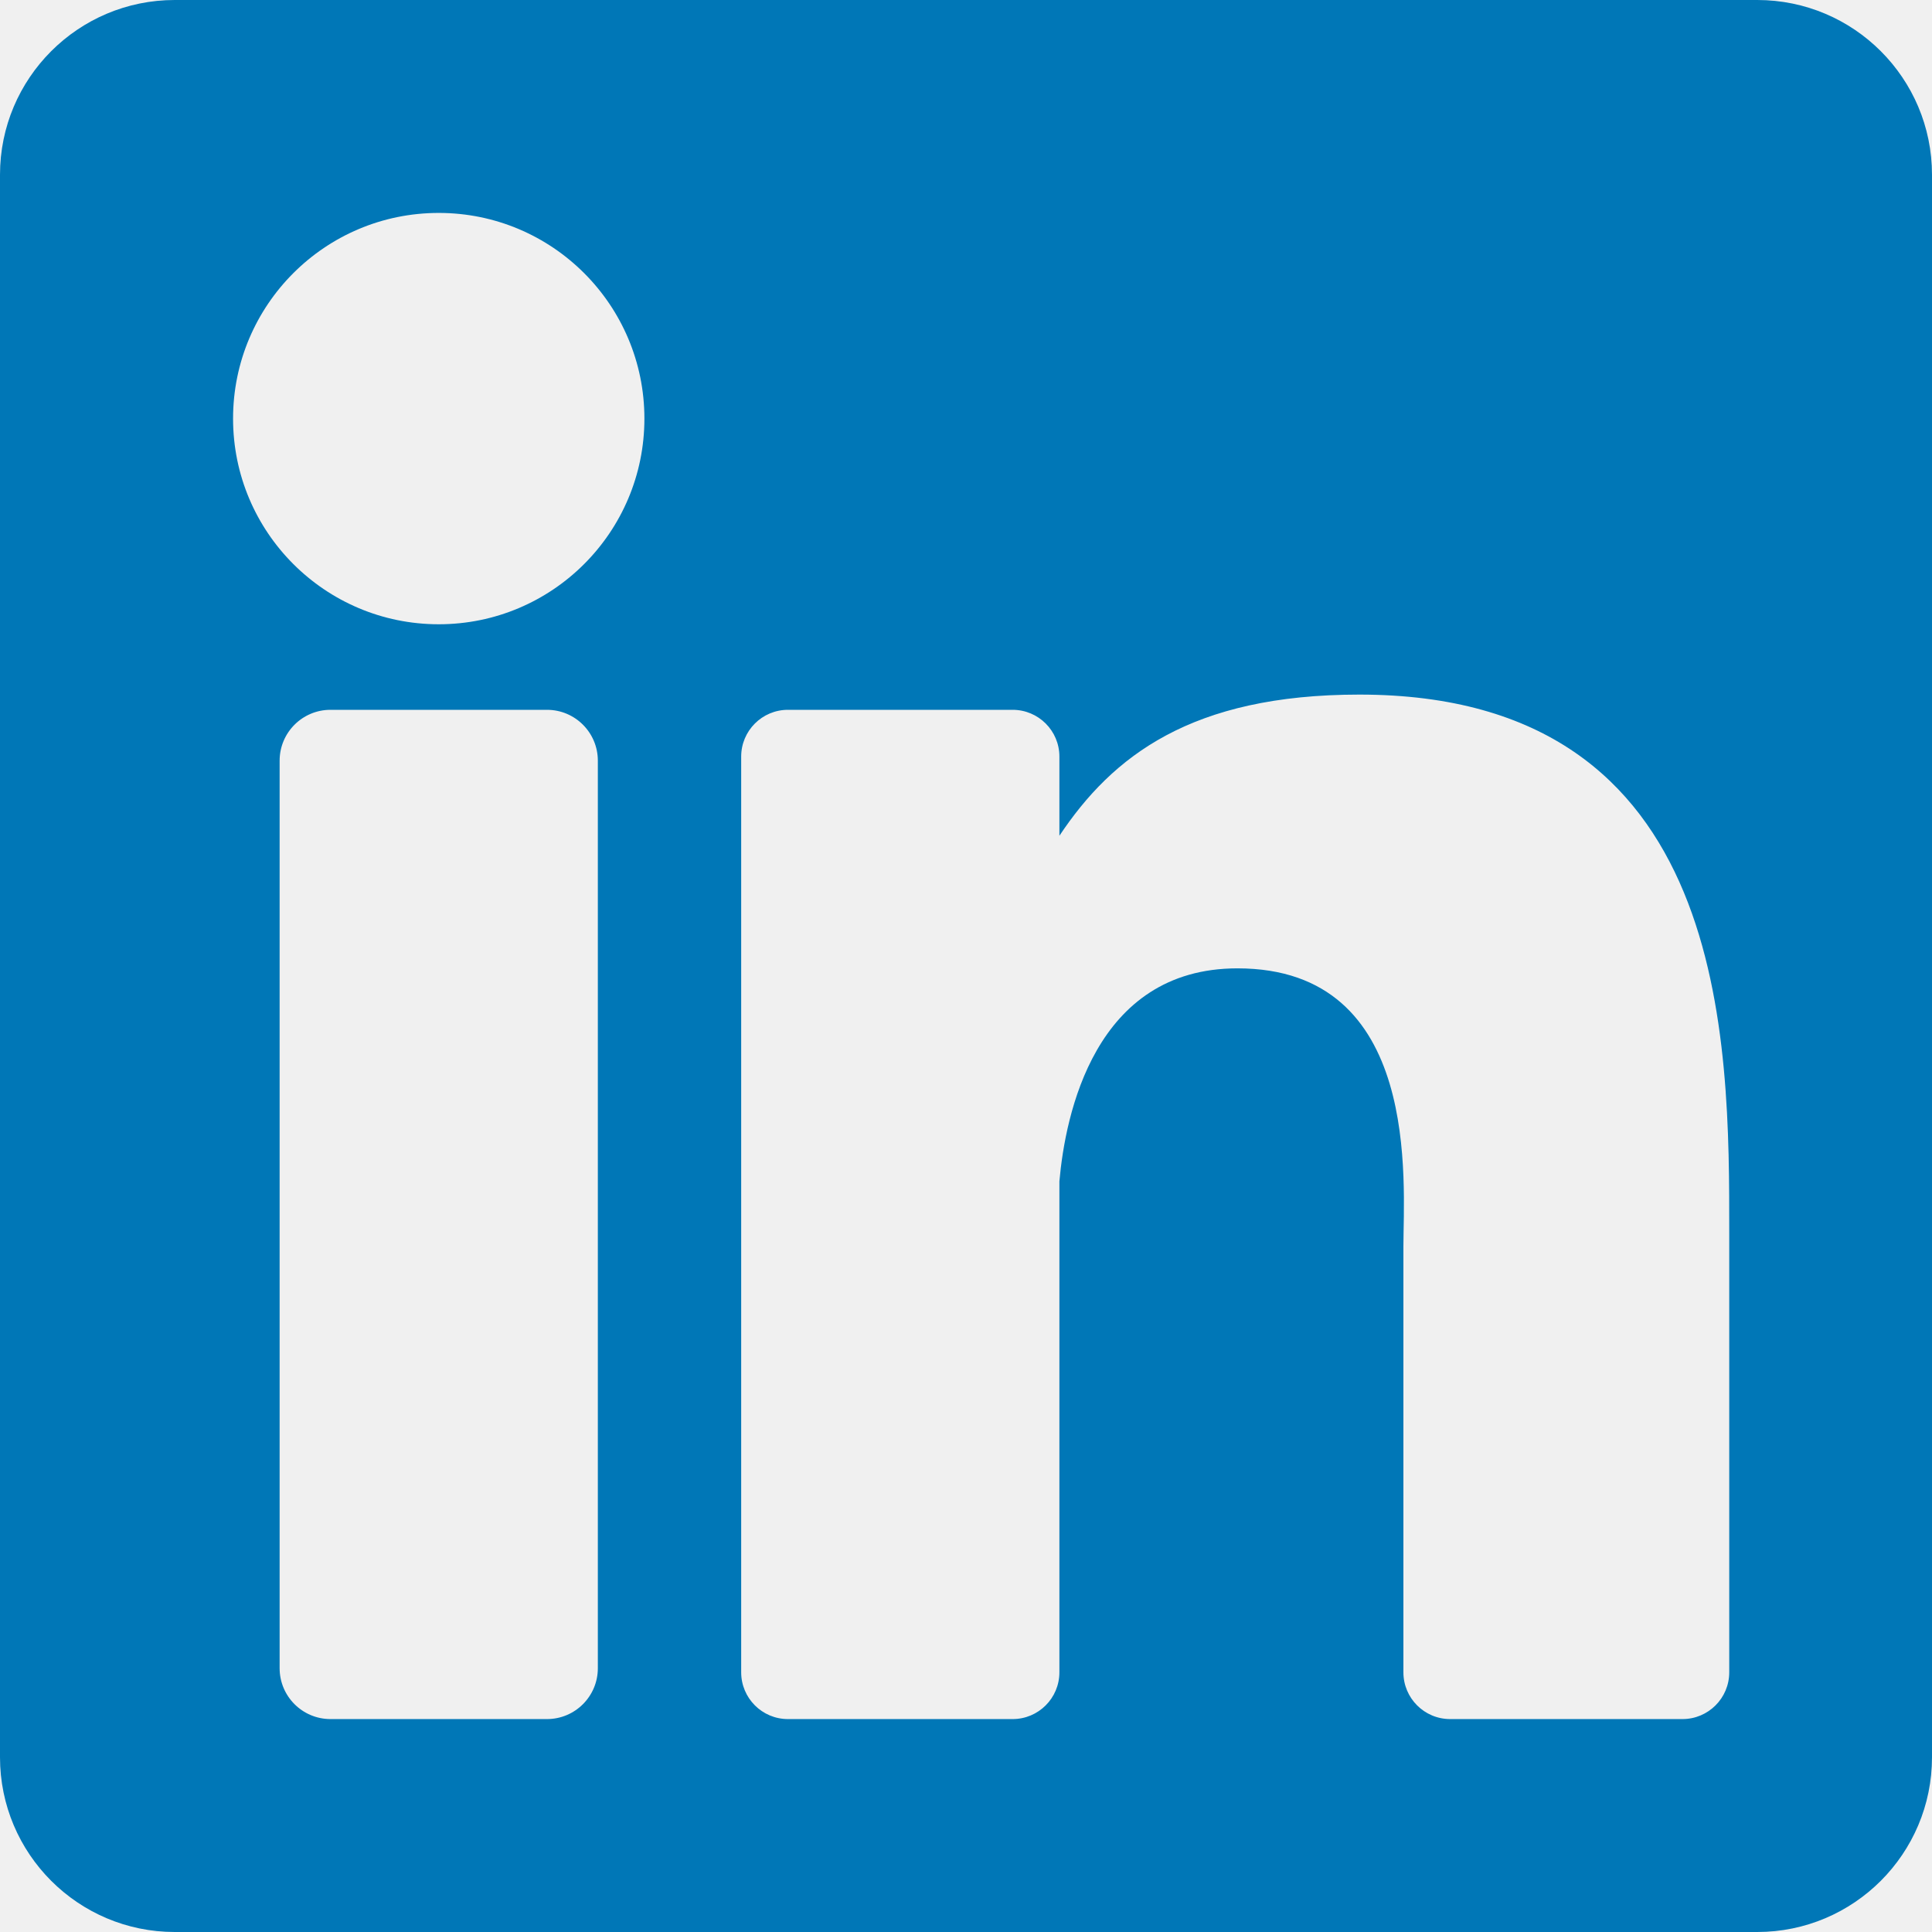
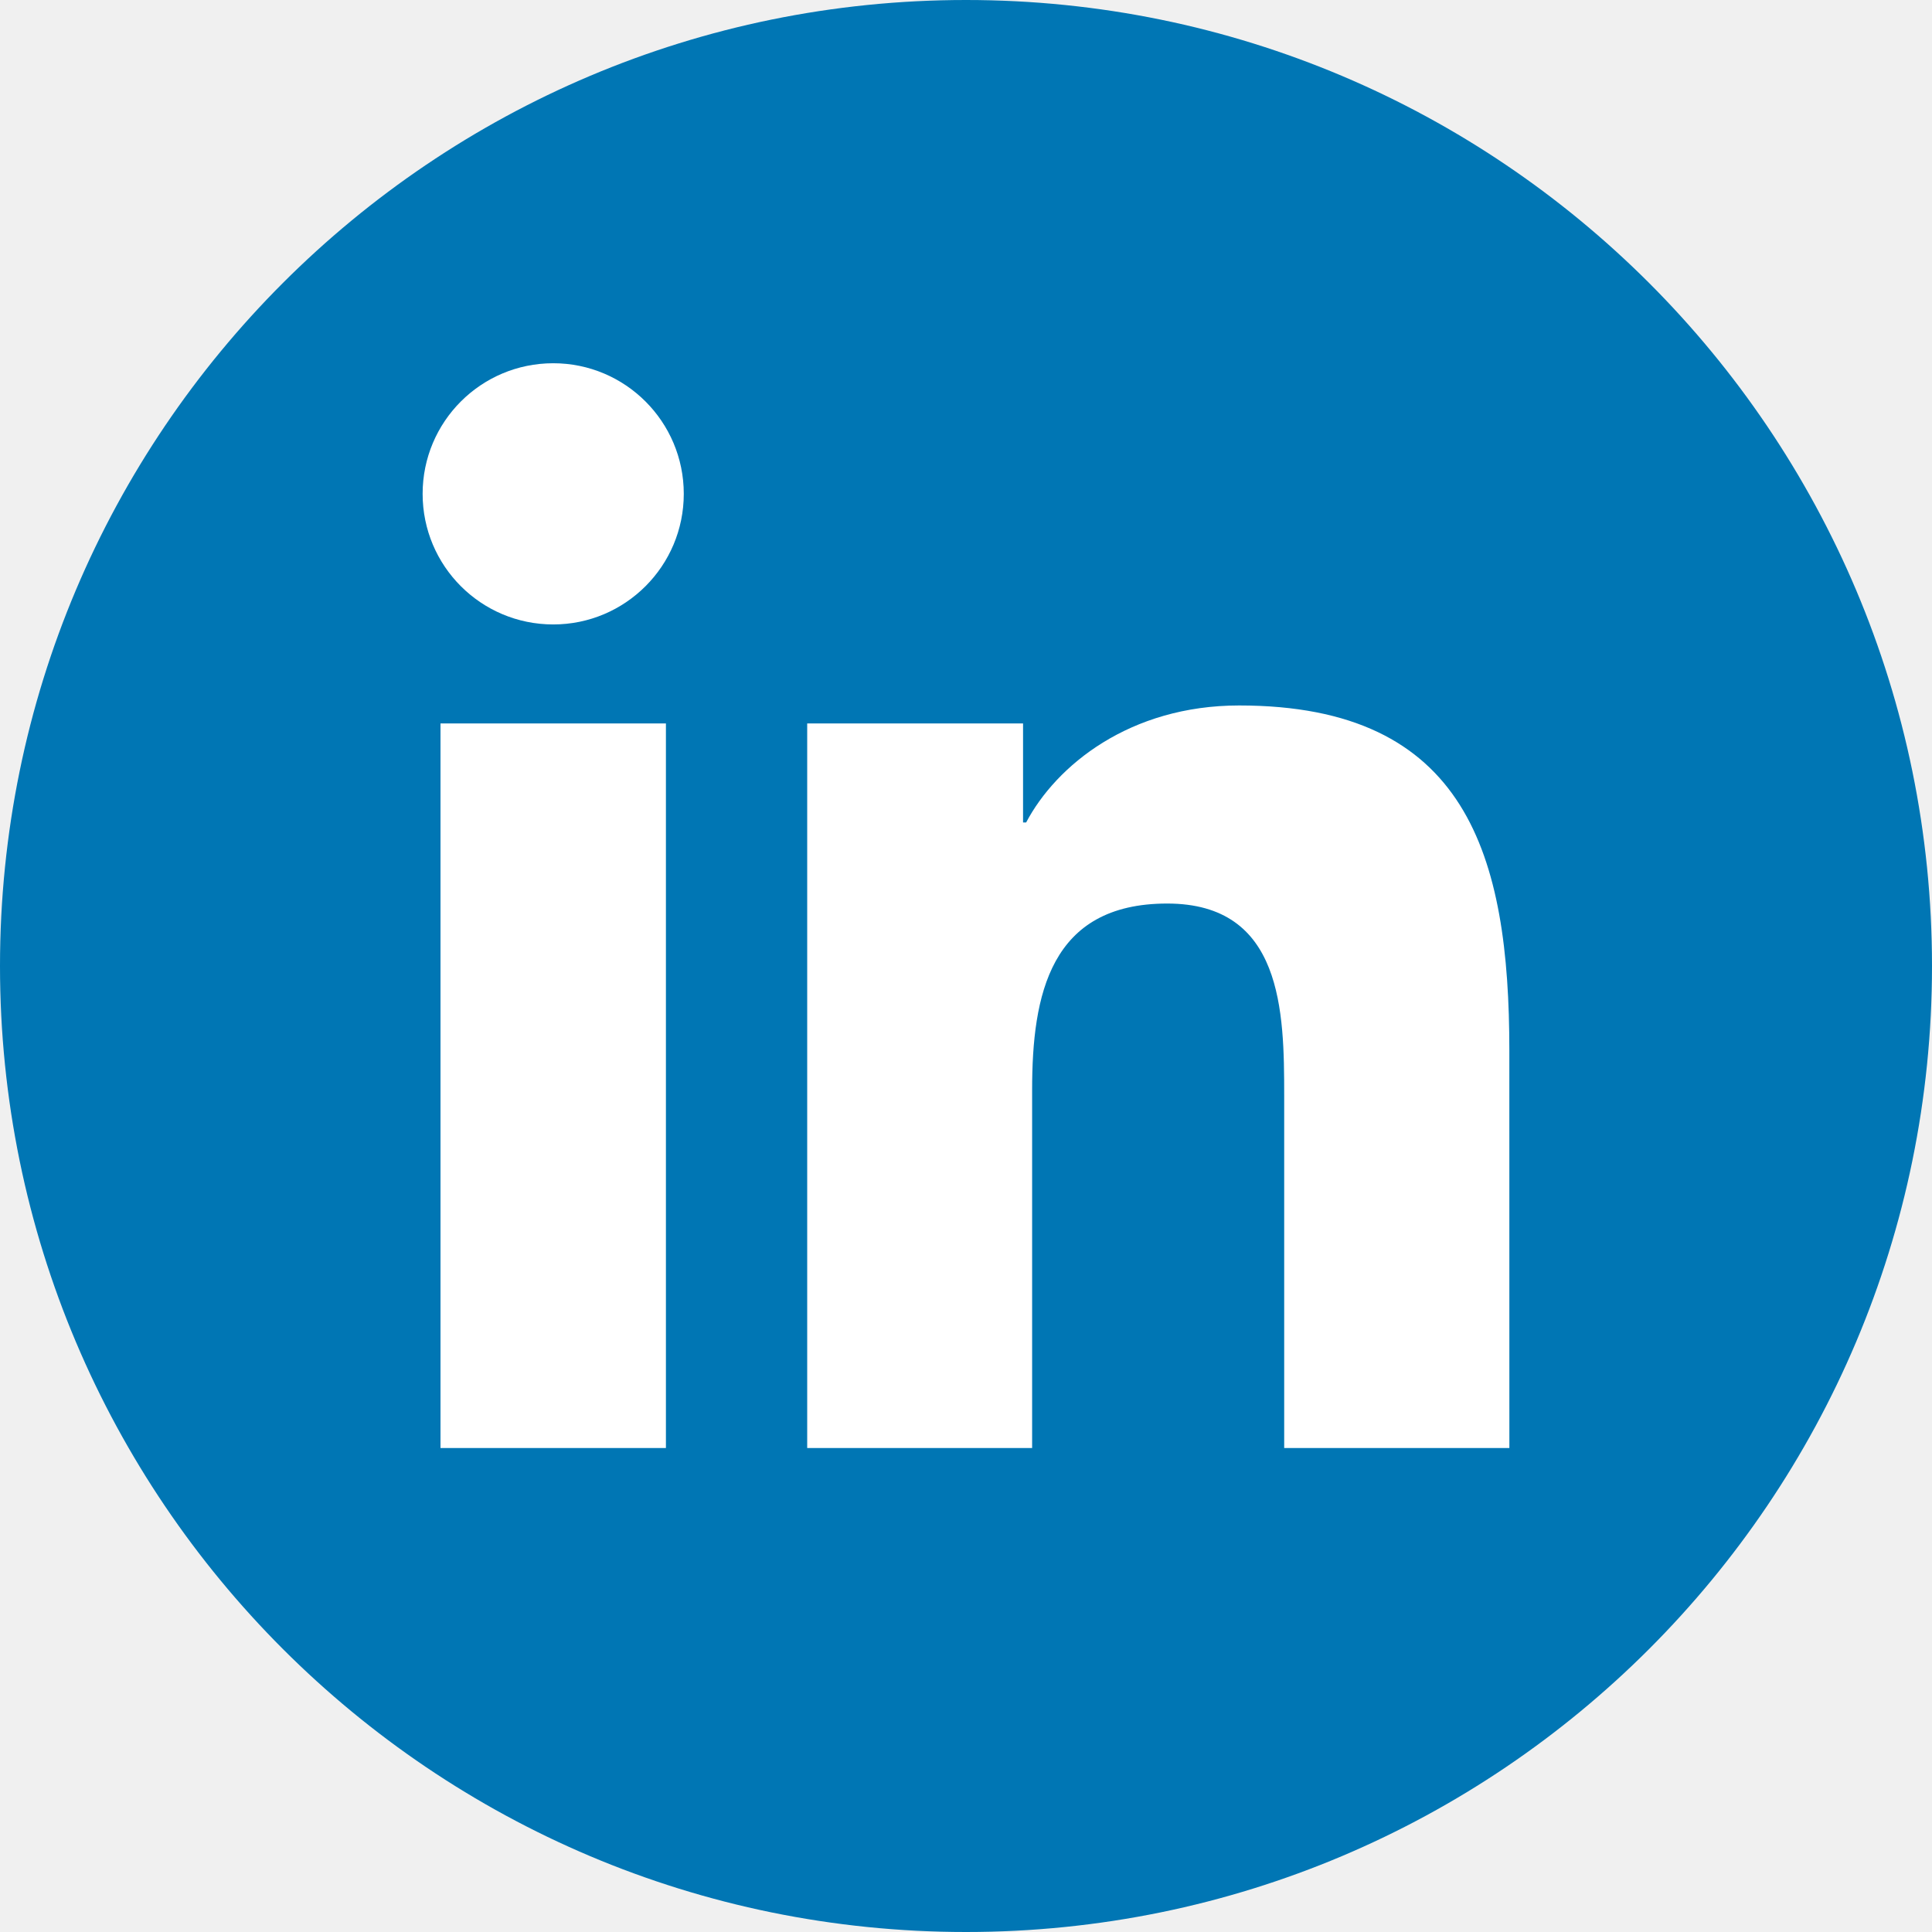
- <svg xmlns="http://www.w3.org/2000/svg" version="1.1" id="Layer_1" x="0px" y="0px" viewBox="0 0 382 382" style="enable-background:new 0 0 382 382;" xml:space="preserve">
-   <path style="fill:#0077B7;" d="M347.445,0H34.555C15.471,0,0,15.471,0,34.555v312.889C0,366.529,15.471,382,34.555,382h312.889  C366.529,382,382,366.529,382,347.444V34.555C382,15.471,366.529,0,347.445,0z M118.207,329.844c0,5.554-4.502,10.056-10.056,10.056  H65.345c-5.554,0-10.056-4.502-10.056-10.056V150.403c0-5.554,4.502-10.056,10.056-10.056h42.806  c5.554,0,10.056,4.502,10.056,10.056V329.844z M86.748,123.432c-22.459,0-40.666-18.207-40.666-40.666S64.289,42.1,86.748,42.1  s40.666,18.207,40.666,40.666S109.208,123.432,86.748,123.432z M341.91,330.654c0,5.106-4.14,9.246-9.246,9.246H286.73  c-5.106,0-9.246-4.14-9.246-9.246v-84.168c0-12.556,3.683-55.021-32.813-55.021c-28.309,0-34.051,29.066-35.204,42.11v97.079  c0,5.106-4.139,9.246-9.246,9.246h-44.426c-5.106,0-9.246-4.14-9.246-9.246V149.593c0-5.106,4.14-9.246,9.246-9.246h44.426  c5.106,0,9.246,4.14,9.246,9.246v15.655c10.497-15.753,26.097-27.912,59.312-27.912c73.552,0,73.131,68.716,73.131,106.472  L341.91,330.654L341.91,330.654z" />
+ <svg xmlns="http://www.w3.org/2000/svg" enable-background="new 0 0 128 128" height="128px" id="Layer_1" version="1.1" viewBox="0 0 128 128" width="128px" xml:space="preserve">
+   <g>
+     <circle cx="64" cy="64" fill="#0076B4" r="64" />
+   </g>
+   <g>
+     <path d="M44.119,95.934H29.184V47.93h14.935V95.934z M36.656,41.371c-4.792,0-8.656-3.876-8.656-8.653   c0-4.775,3.864-8.652,8.656-8.652c4.771,0,8.646,3.876,8.646,8.652C45.303,37.495,41.428,41.371,36.656,41.371z M100,95.934H85.081   V72.59c0-5.566-0.097-12.728-7.752-12.728c-7.765,0-8.948,6.065-8.948,12.33v23.742H53.479V47.93H67.78v6.562h0.204   c1.99-3.774,6.857-7.753,14.117-7.753c15.105,0,17.897,9.939,17.897,22.868L100,95.934L100,95.934z" fill="#FFFFFF" />
+   </g>
</svg>
